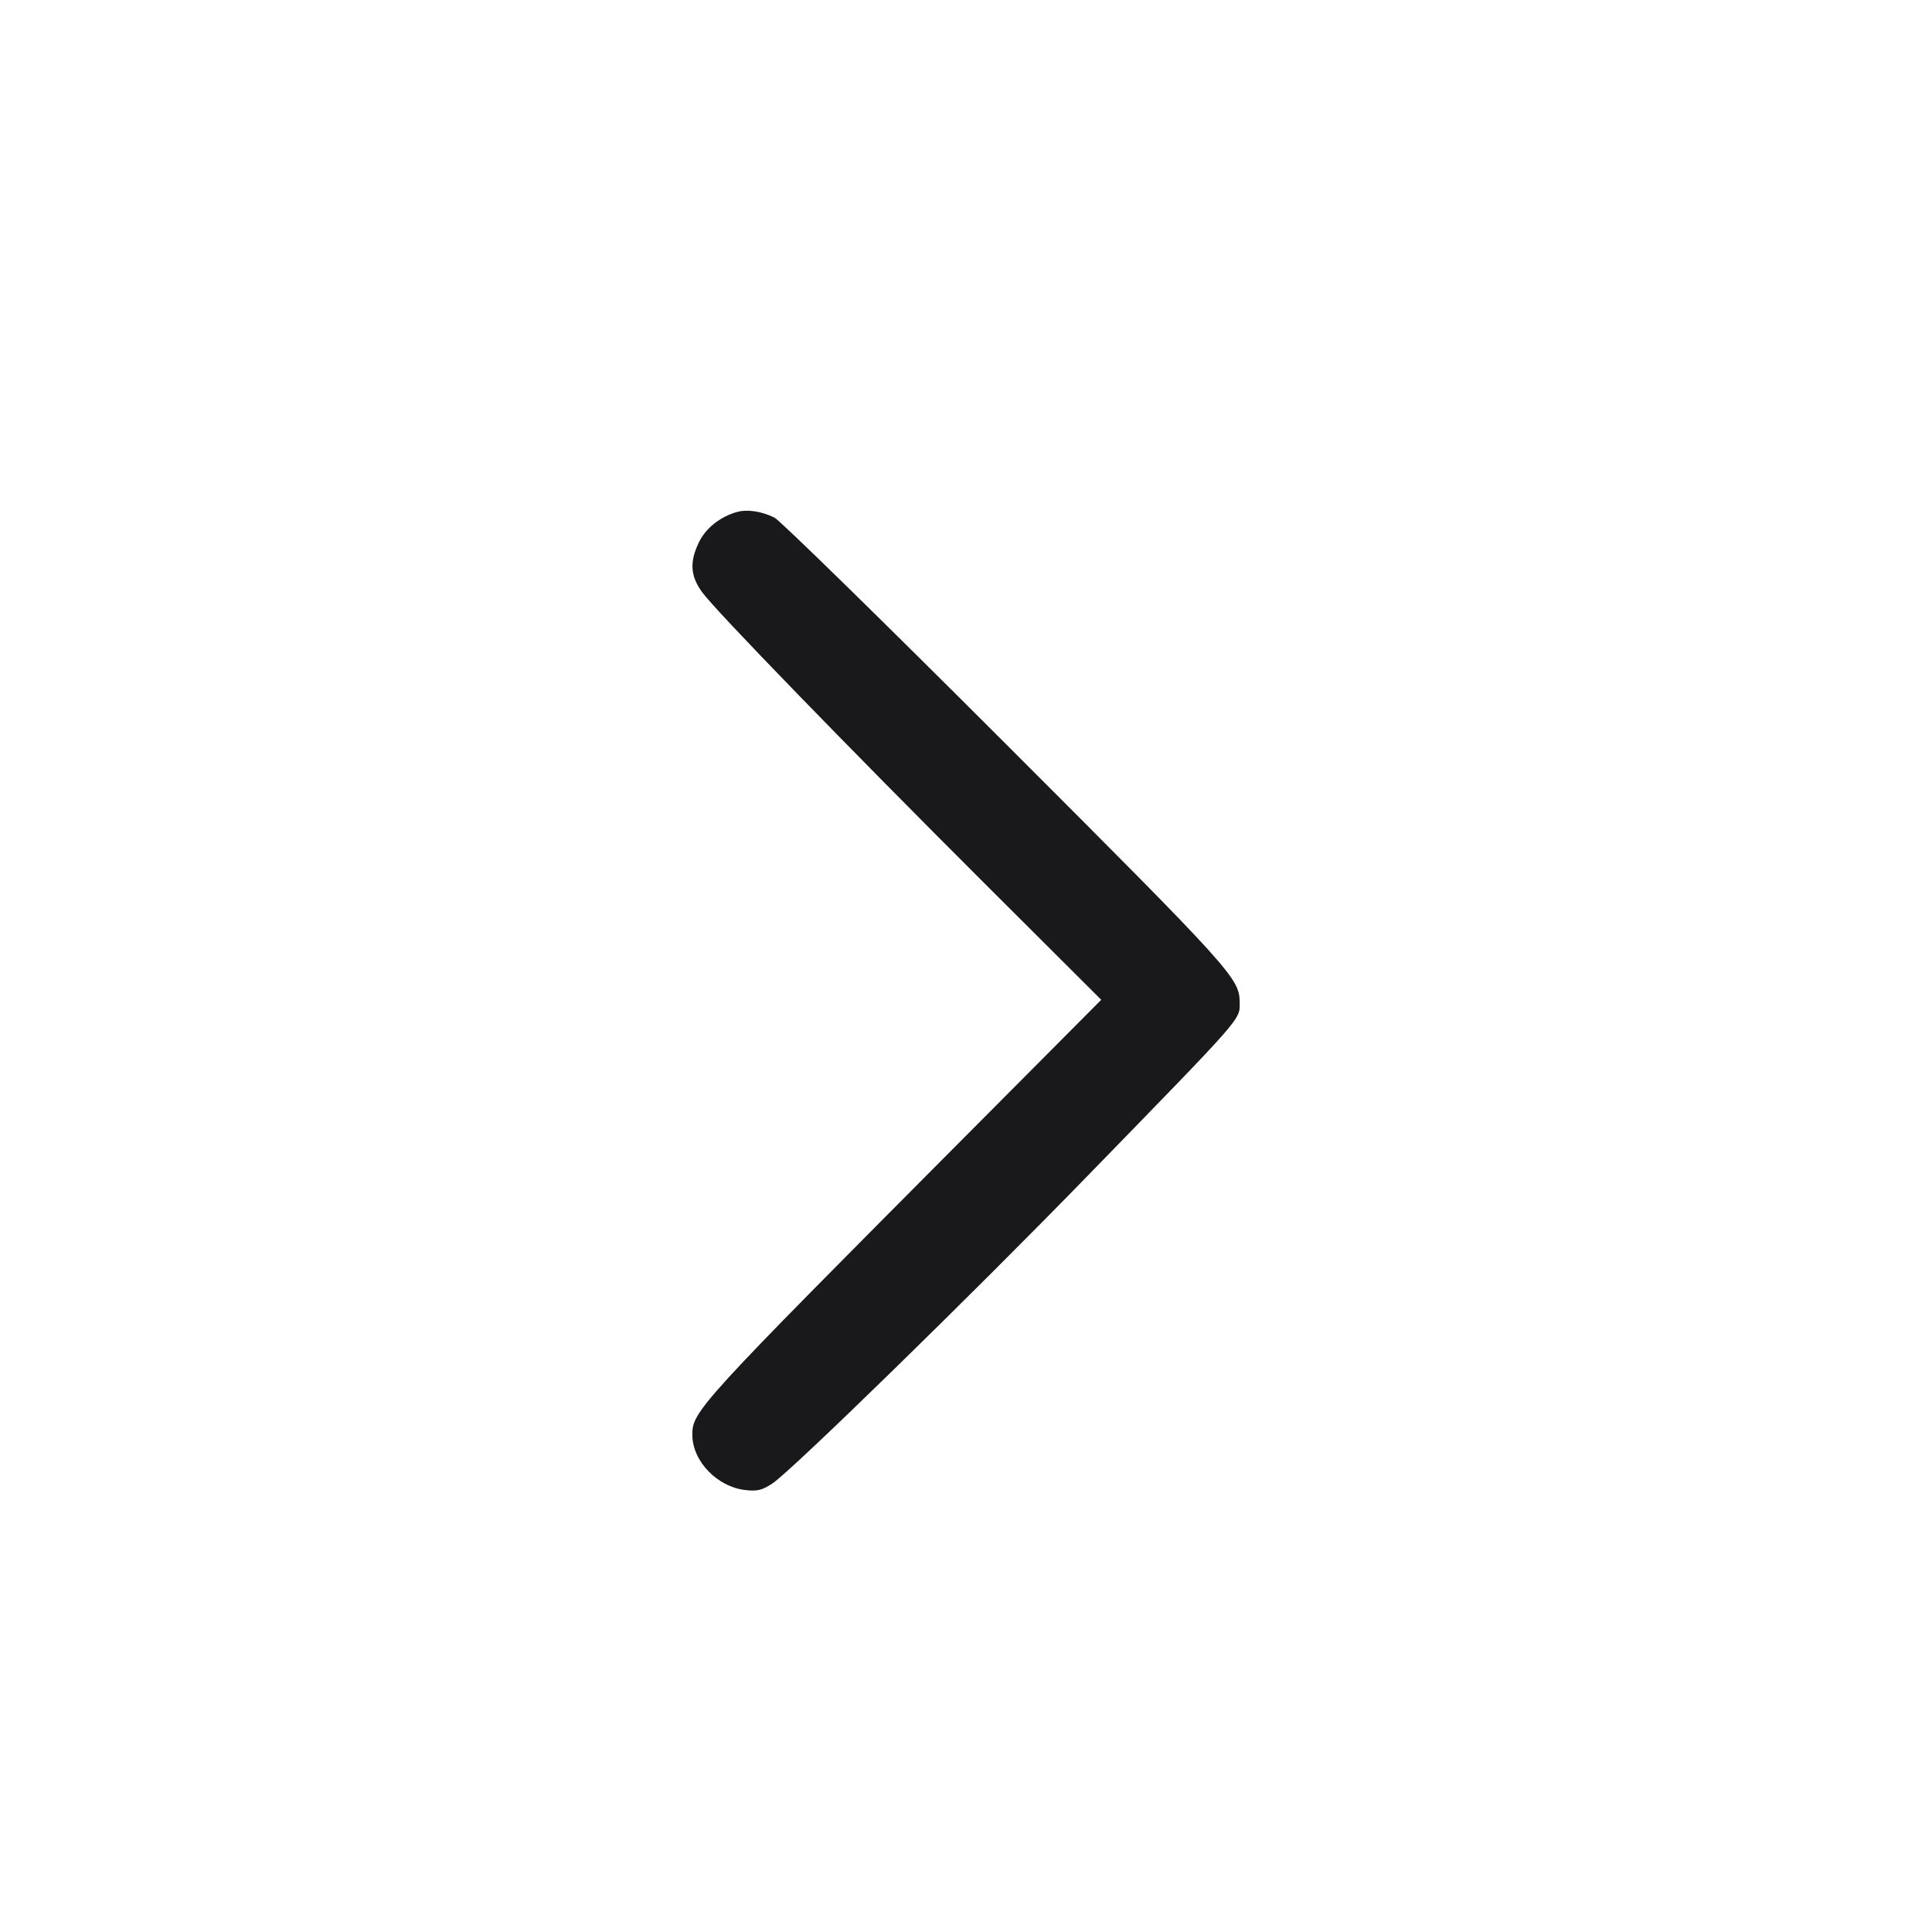
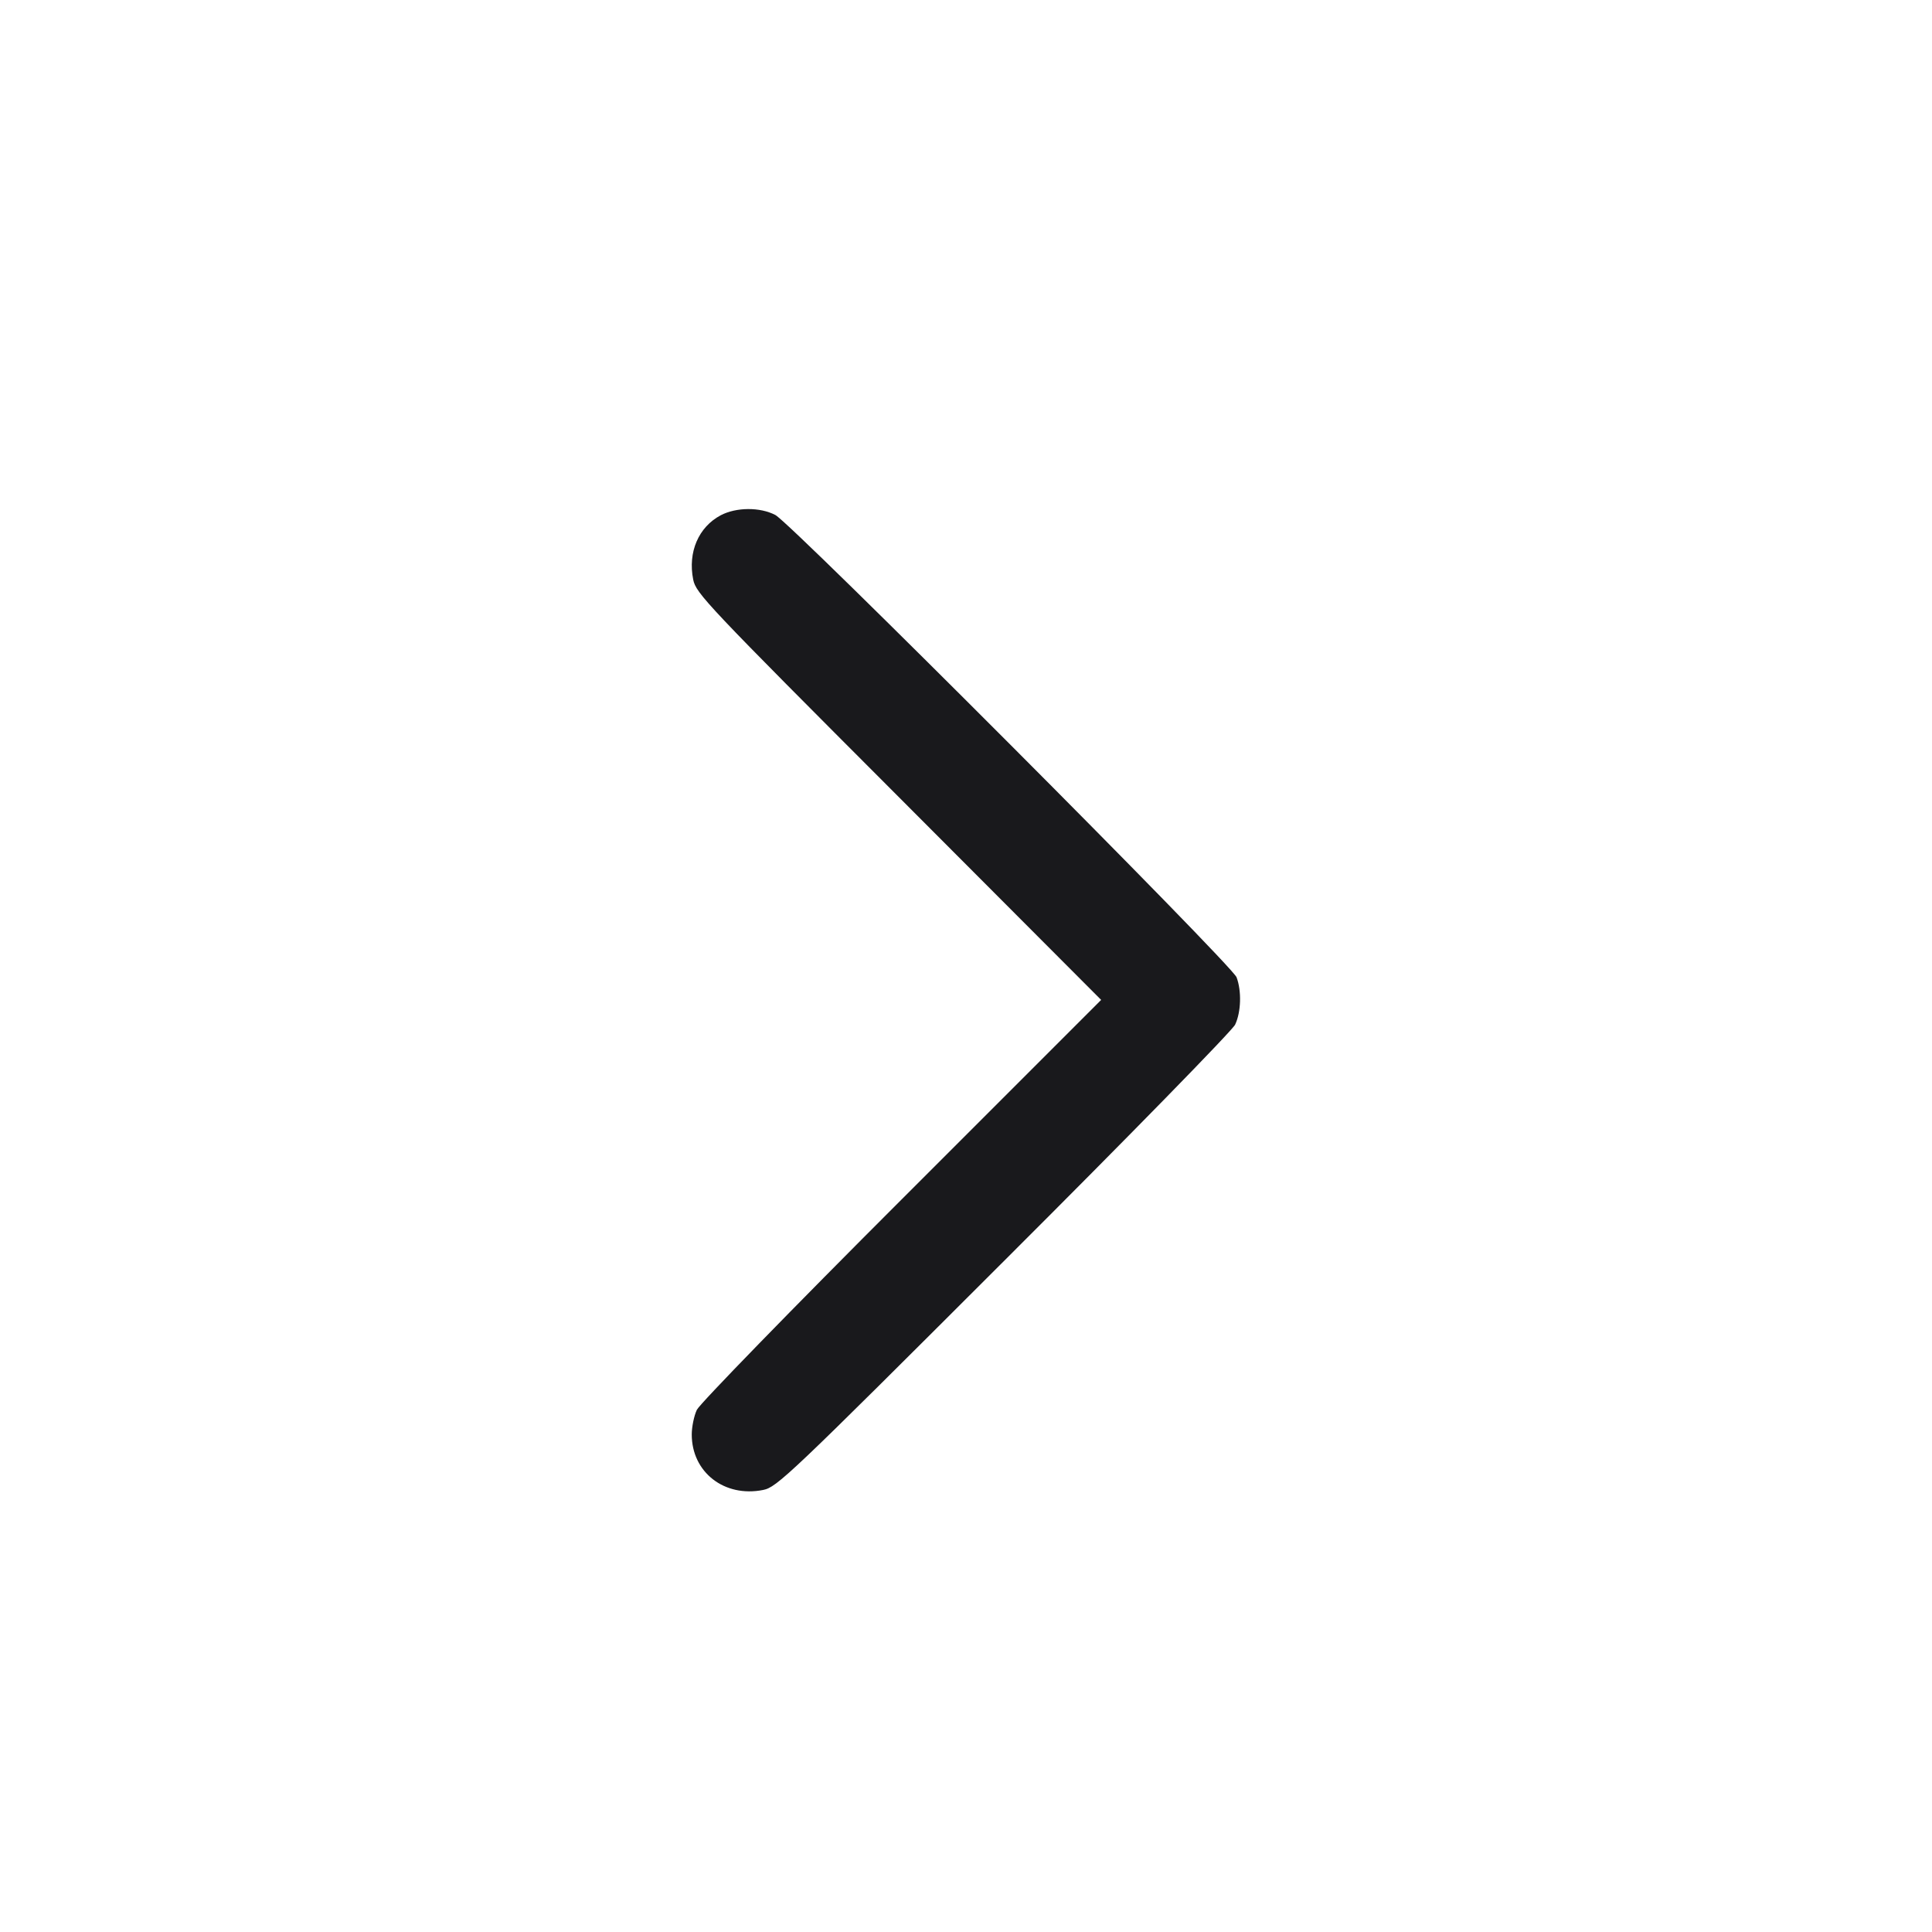
<svg xmlns="http://www.w3.org/2000/svg" width="20" height="20" viewBox="0 0 20 20" fill="none">
-   <path d="M7.625 5.301 C 7.453 5.351,7.305 5.469,7.236 5.612 C 7.137 5.815,7.146 5.962,7.268 6.130 C 7.405 6.319,8.776 7.732,10.214 9.167 L 11.400 10.350 9.990 11.767 C 7.220 14.551,7.165 14.610,7.167 14.857 C 7.170 15.128,7.425 15.392,7.716 15.425 C 7.840 15.439,7.890 15.427,7.997 15.356 C 8.194 15.225,10.050 13.415,11.251 12.180 C 12.887 10.499,12.834 10.560,12.833 10.377 C 12.831 10.127,12.760 10.049,10.407 7.696 C 9.147 6.436,8.072 5.384,8.017 5.358 C 7.879 5.291,7.734 5.270,7.625 5.301 " fill="#19191C" stroke="none" fill-rule="evenodd" />
+   <path d="M7.461 5.334 C 7.231 5.456,7.119 5.716,7.176 6.000 C 7.204 6.142,7.316 6.260,9.303 8.250 L 11.399 10.351 9.333 12.417 C 8.196 13.553,7.243 14.533,7.214 14.594 C 7.185 14.655,7.161 14.770,7.161 14.850 C 7.161 15.241,7.499 15.504,7.900 15.424 C 8.042 15.396,8.169 15.276,10.391 13.056 C 11.681 11.769,12.757 10.668,12.786 10.607 C 12.848 10.476,12.854 10.259,12.801 10.117 C 12.752 9.987,8.194 5.418,8.026 5.331 C 7.867 5.248,7.621 5.250,7.461 5.334 " fill="#19191C" stroke="none" fill-rule="evenodd" />
</svg>
